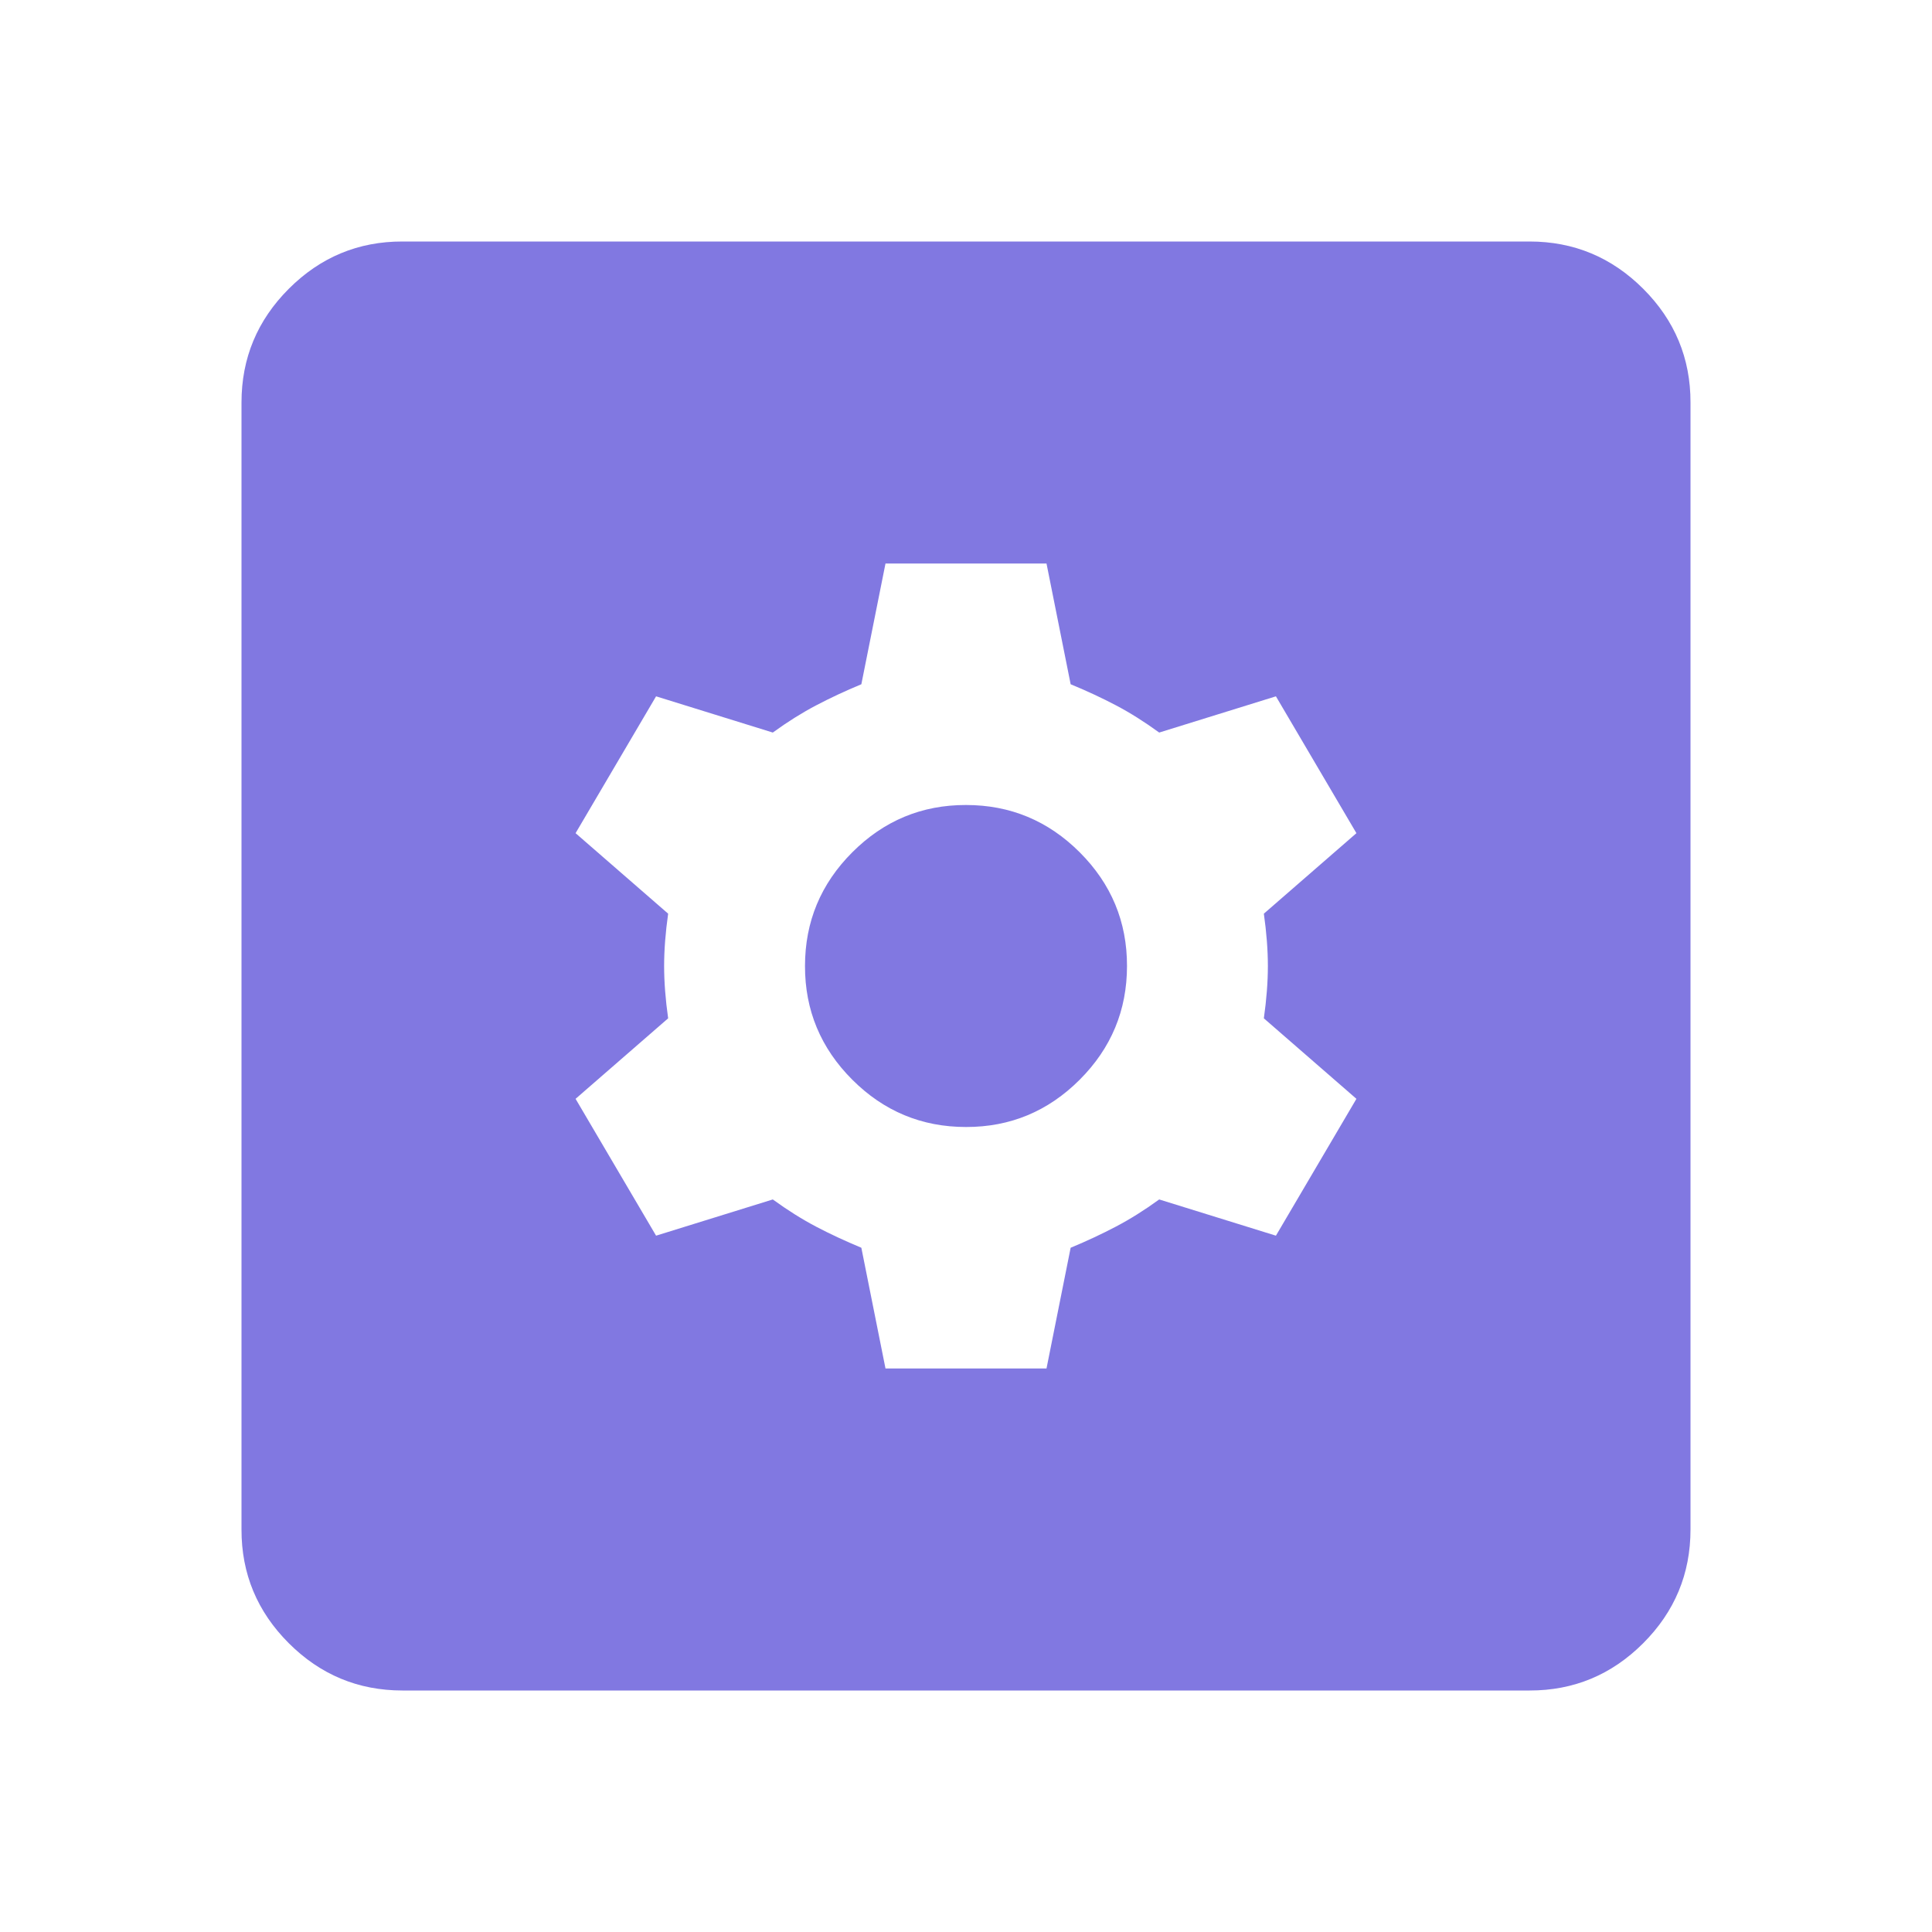
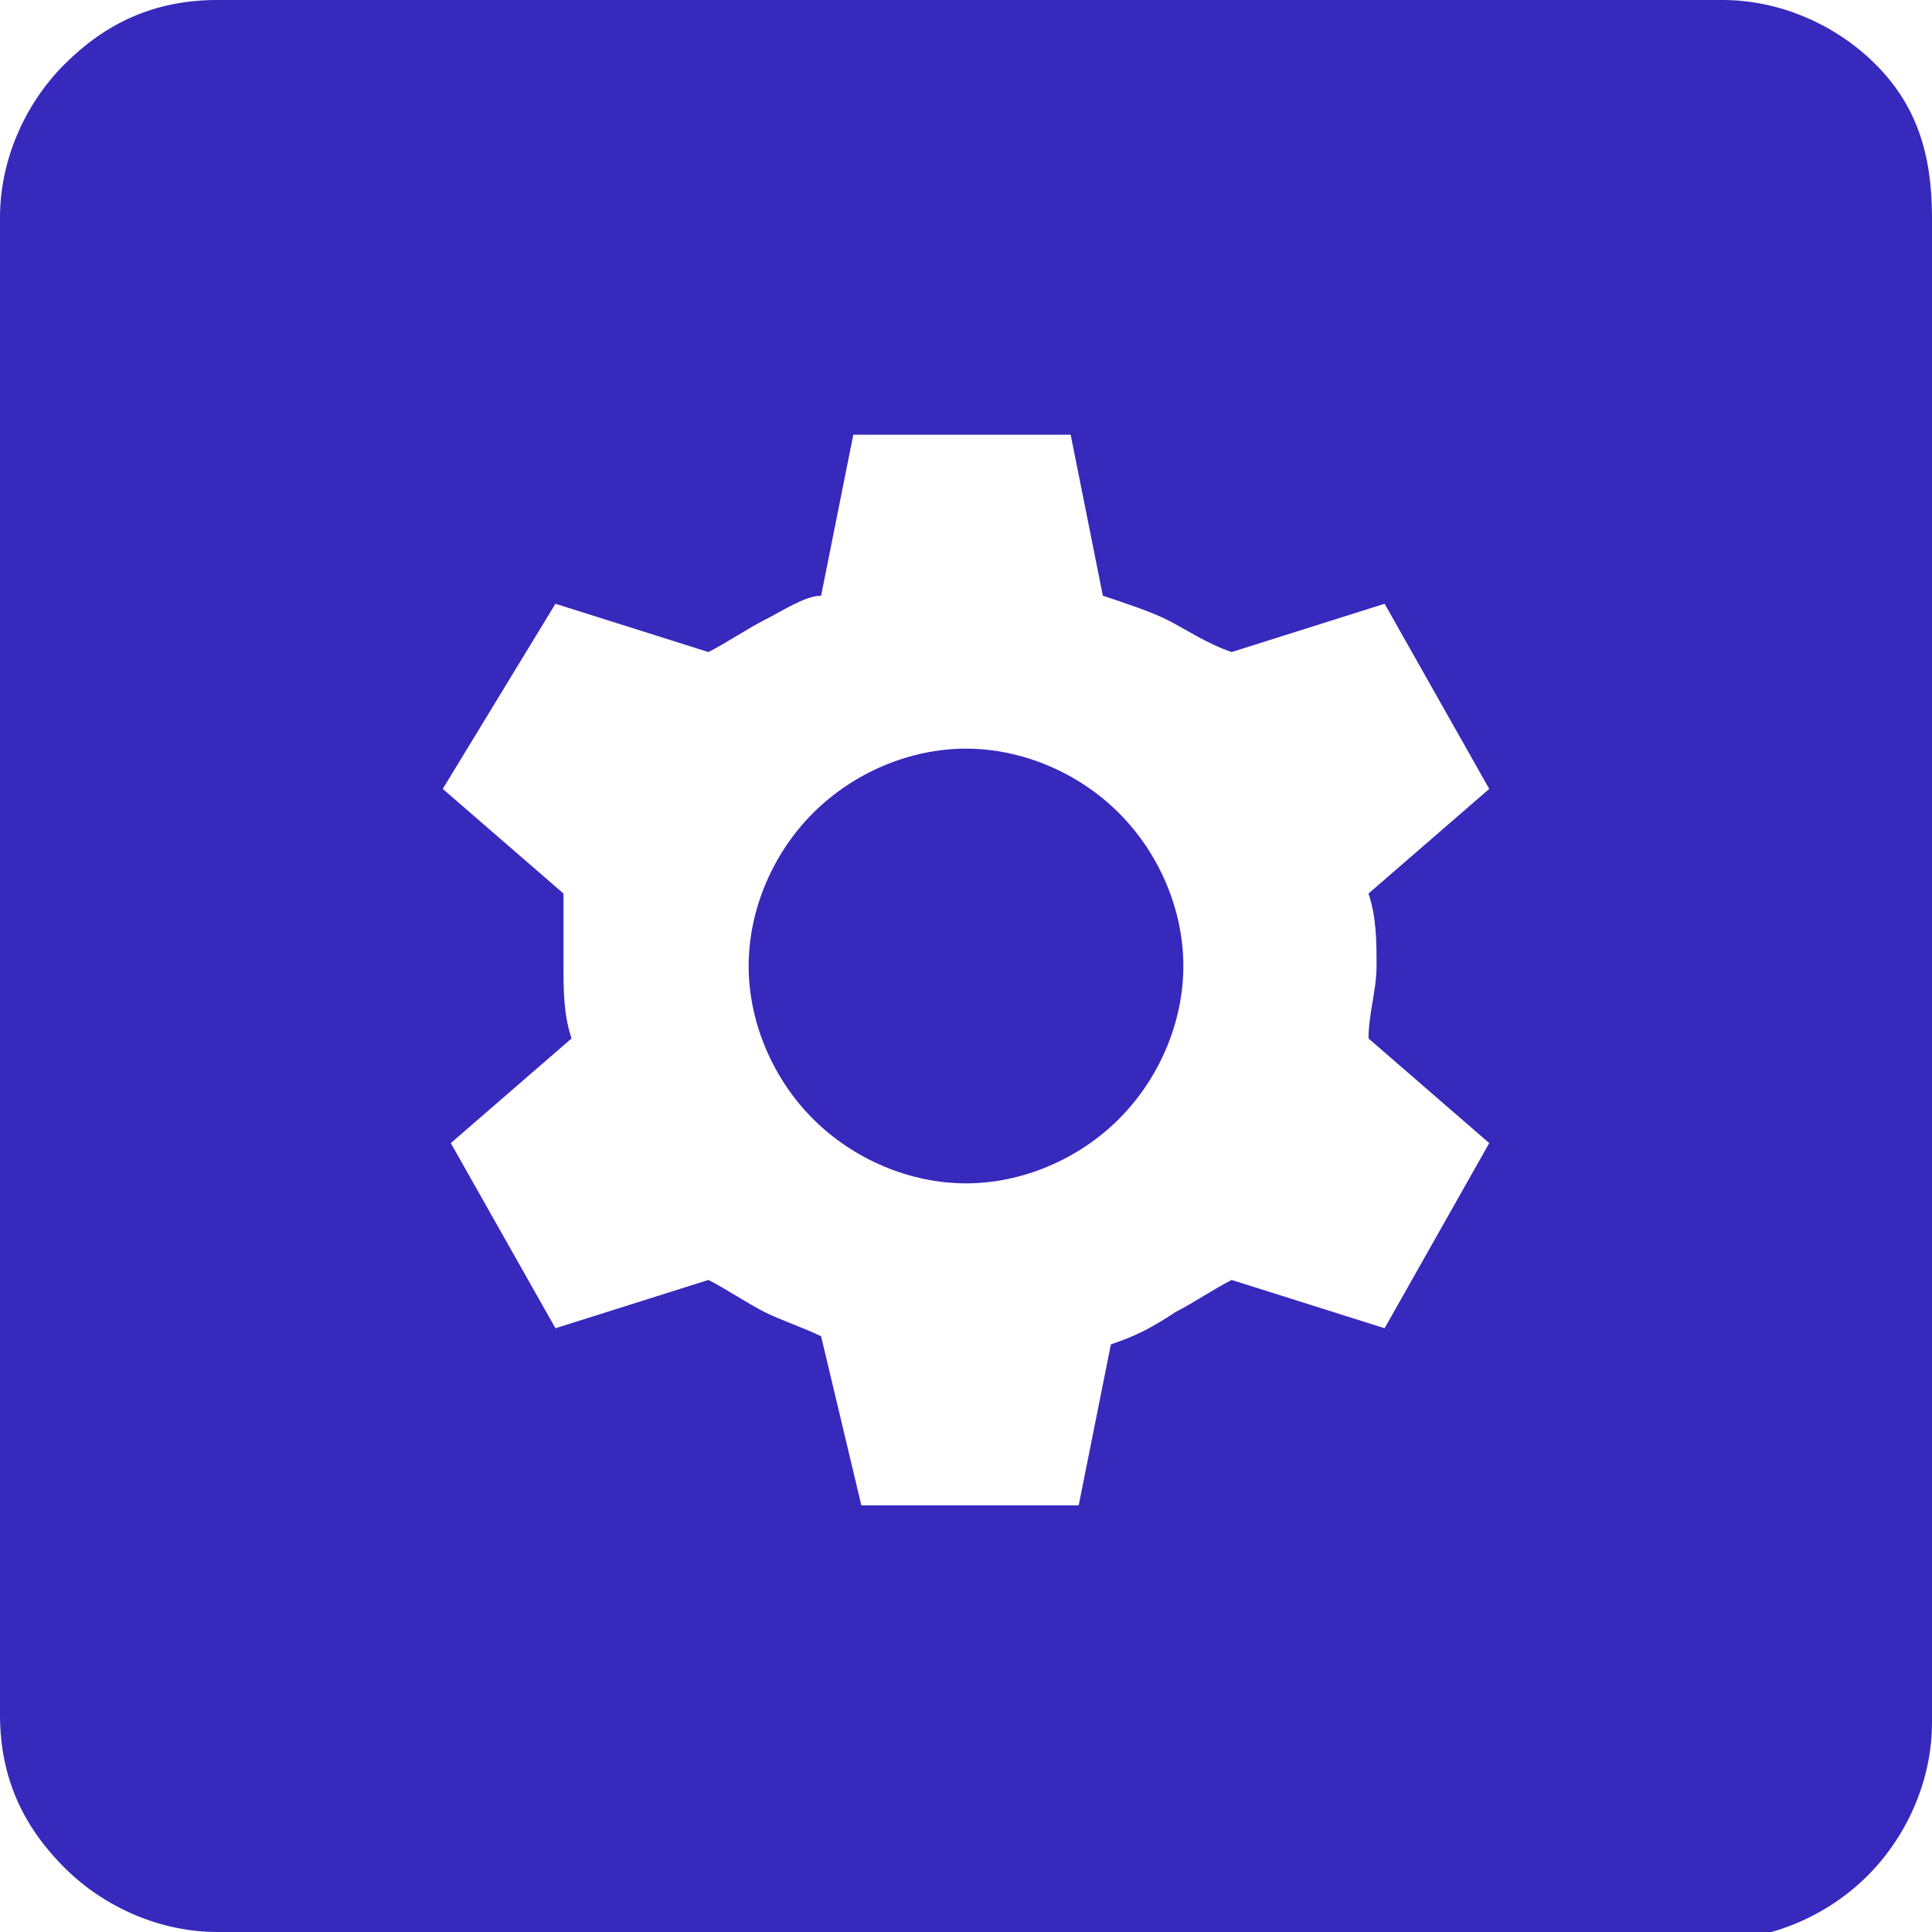
- <svg xmlns="http://www.w3.org/2000/svg" width="24" height="24" viewBox="0 0 24 24" fill="none">
-   <path d="M11 17H13L13.3 15.5C13.5 15.417 13.688 15.329 13.863 15.237C14.038 15.145 14.217 15.033 14.4 14.9L15.85 15.35L16.85 13.65L15.7 12.65C15.733 12.417 15.75 12.2 15.75 12C15.75 11.8 15.733 11.583 15.7 11.35L16.85 10.35L15.85 8.65L14.4 9.1C14.217 8.967 14.038 8.854 13.863 8.762C13.688 8.67 13.501 8.583 13.3 8.5L13 7H11L10.7 8.5C10.5 8.583 10.312 8.671 10.137 8.763C9.962 8.855 9.783 8.967 9.6 9.1L8.15 8.65L7.15 10.35L8.3 11.35C8.267 11.583 8.25 11.8 8.25 12C8.25 12.2 8.267 12.417 8.3 12.65L7.15 13.65L8.15 15.35L9.6 14.9C9.783 15.033 9.963 15.146 10.138 15.238C10.313 15.33 10.501 15.417 10.7 15.5L11 17ZM12 14C11.45 14 10.979 13.804 10.587 13.412C10.195 13.02 9.999 12.549 10 12C10 11.45 10.196 10.979 10.588 10.587C10.98 10.195 11.451 9.999 12 10C12.55 10 13.021 10.196 13.413 10.588C13.805 10.98 14.001 11.451 14 12C14 12.55 13.804 13.021 13.412 13.413C13.02 13.805 12.549 14.001 12 14ZM5 21C4.45 21 3.979 20.804 3.587 20.412C3.195 20.02 2.999 19.549 3 19V5C3 4.45 3.196 3.979 3.588 3.587C3.98 3.195 4.451 2.999 5 3H19C19.55 3 20.021 3.196 20.413 3.588C20.805 3.98 21.001 4.451 21 5V19C21 19.55 20.804 20.021 20.412 20.413C20.02 20.805 19.549 21.001 19 21H5Z" fill="#8178E1" />
+ <svg xmlns="http://www.w3.org/2000/svg" version="1.1" id="Layer_1" x="0px" y="0px" viewBox="0 0 24 24" style="enable-background:new 0 0 24 24;" xml:space="preserve">
+   <style type="text/css">
+ 	.st0{fill:#3629BC;}
+ </style>
+   <path class="st0" d="M10.7,18.7h2.7l0.4-2c0.3-0.1,0.5-0.2,0.8-0.4c0.2-0.1,0.5-0.3,0.7-0.4l1.9,0.6l1.3-2.3l-1.5-1.3  c0-0.3,0.1-0.6,0.1-0.9s0-0.6-0.1-0.9l1.5-1.3l-1.3-2.3l-1.9,0.6C15,8,14.7,7.8,14.5,7.7c-0.2-0.1-0.5-0.2-0.8-0.3l-0.4-2h-2.7  l-0.4,2C10,7.4,9.7,7.6,9.5,7.7C9.3,7.8,9,8,8.8,8.1L6.9,7.5L5.5,9.8l1.5,1.3C7,11.4,7,11.7,7,12s0,0.6,0.1,0.9l-1.5,1.3l1.3,2.3  l1.9-0.6C9,16,9.3,16.2,9.5,16.3c0.2,0.1,0.5,0.2,0.7,0.3L10.7,18.7z M12,14.7c-0.7,0-1.4-0.3-1.9-0.8c-0.5-0.5-0.8-1.2-0.8-1.9  c0-0.7,0.3-1.4,0.8-1.9c0.5-0.5,1.2-0.8,1.9-0.8c0.7,0,1.4,0.3,1.9,0.8c0.5,0.5,0.8,1.2,0.8,1.9c0,0.7-0.3,1.4-0.8,1.9  C13.4,14.4,12.7,14.7,12,14.7z M2.7,24c-0.7,0-1.4-0.3-1.9-0.8C0.3,22.7,0,22.1,0,21.3V2.7c0-0.7,0.3-1.4,0.8-1.9S1.9,0,2.7,0h18.7  c0.7,0,1.4,0.3,1.9,0.8S24,1.9,24,2.7v18.7c0,0.7-0.3,1.4-0.8,1.9c-0.5,0.5-1.2,0.8-1.9,0.8H2.7z" />
</svg>
